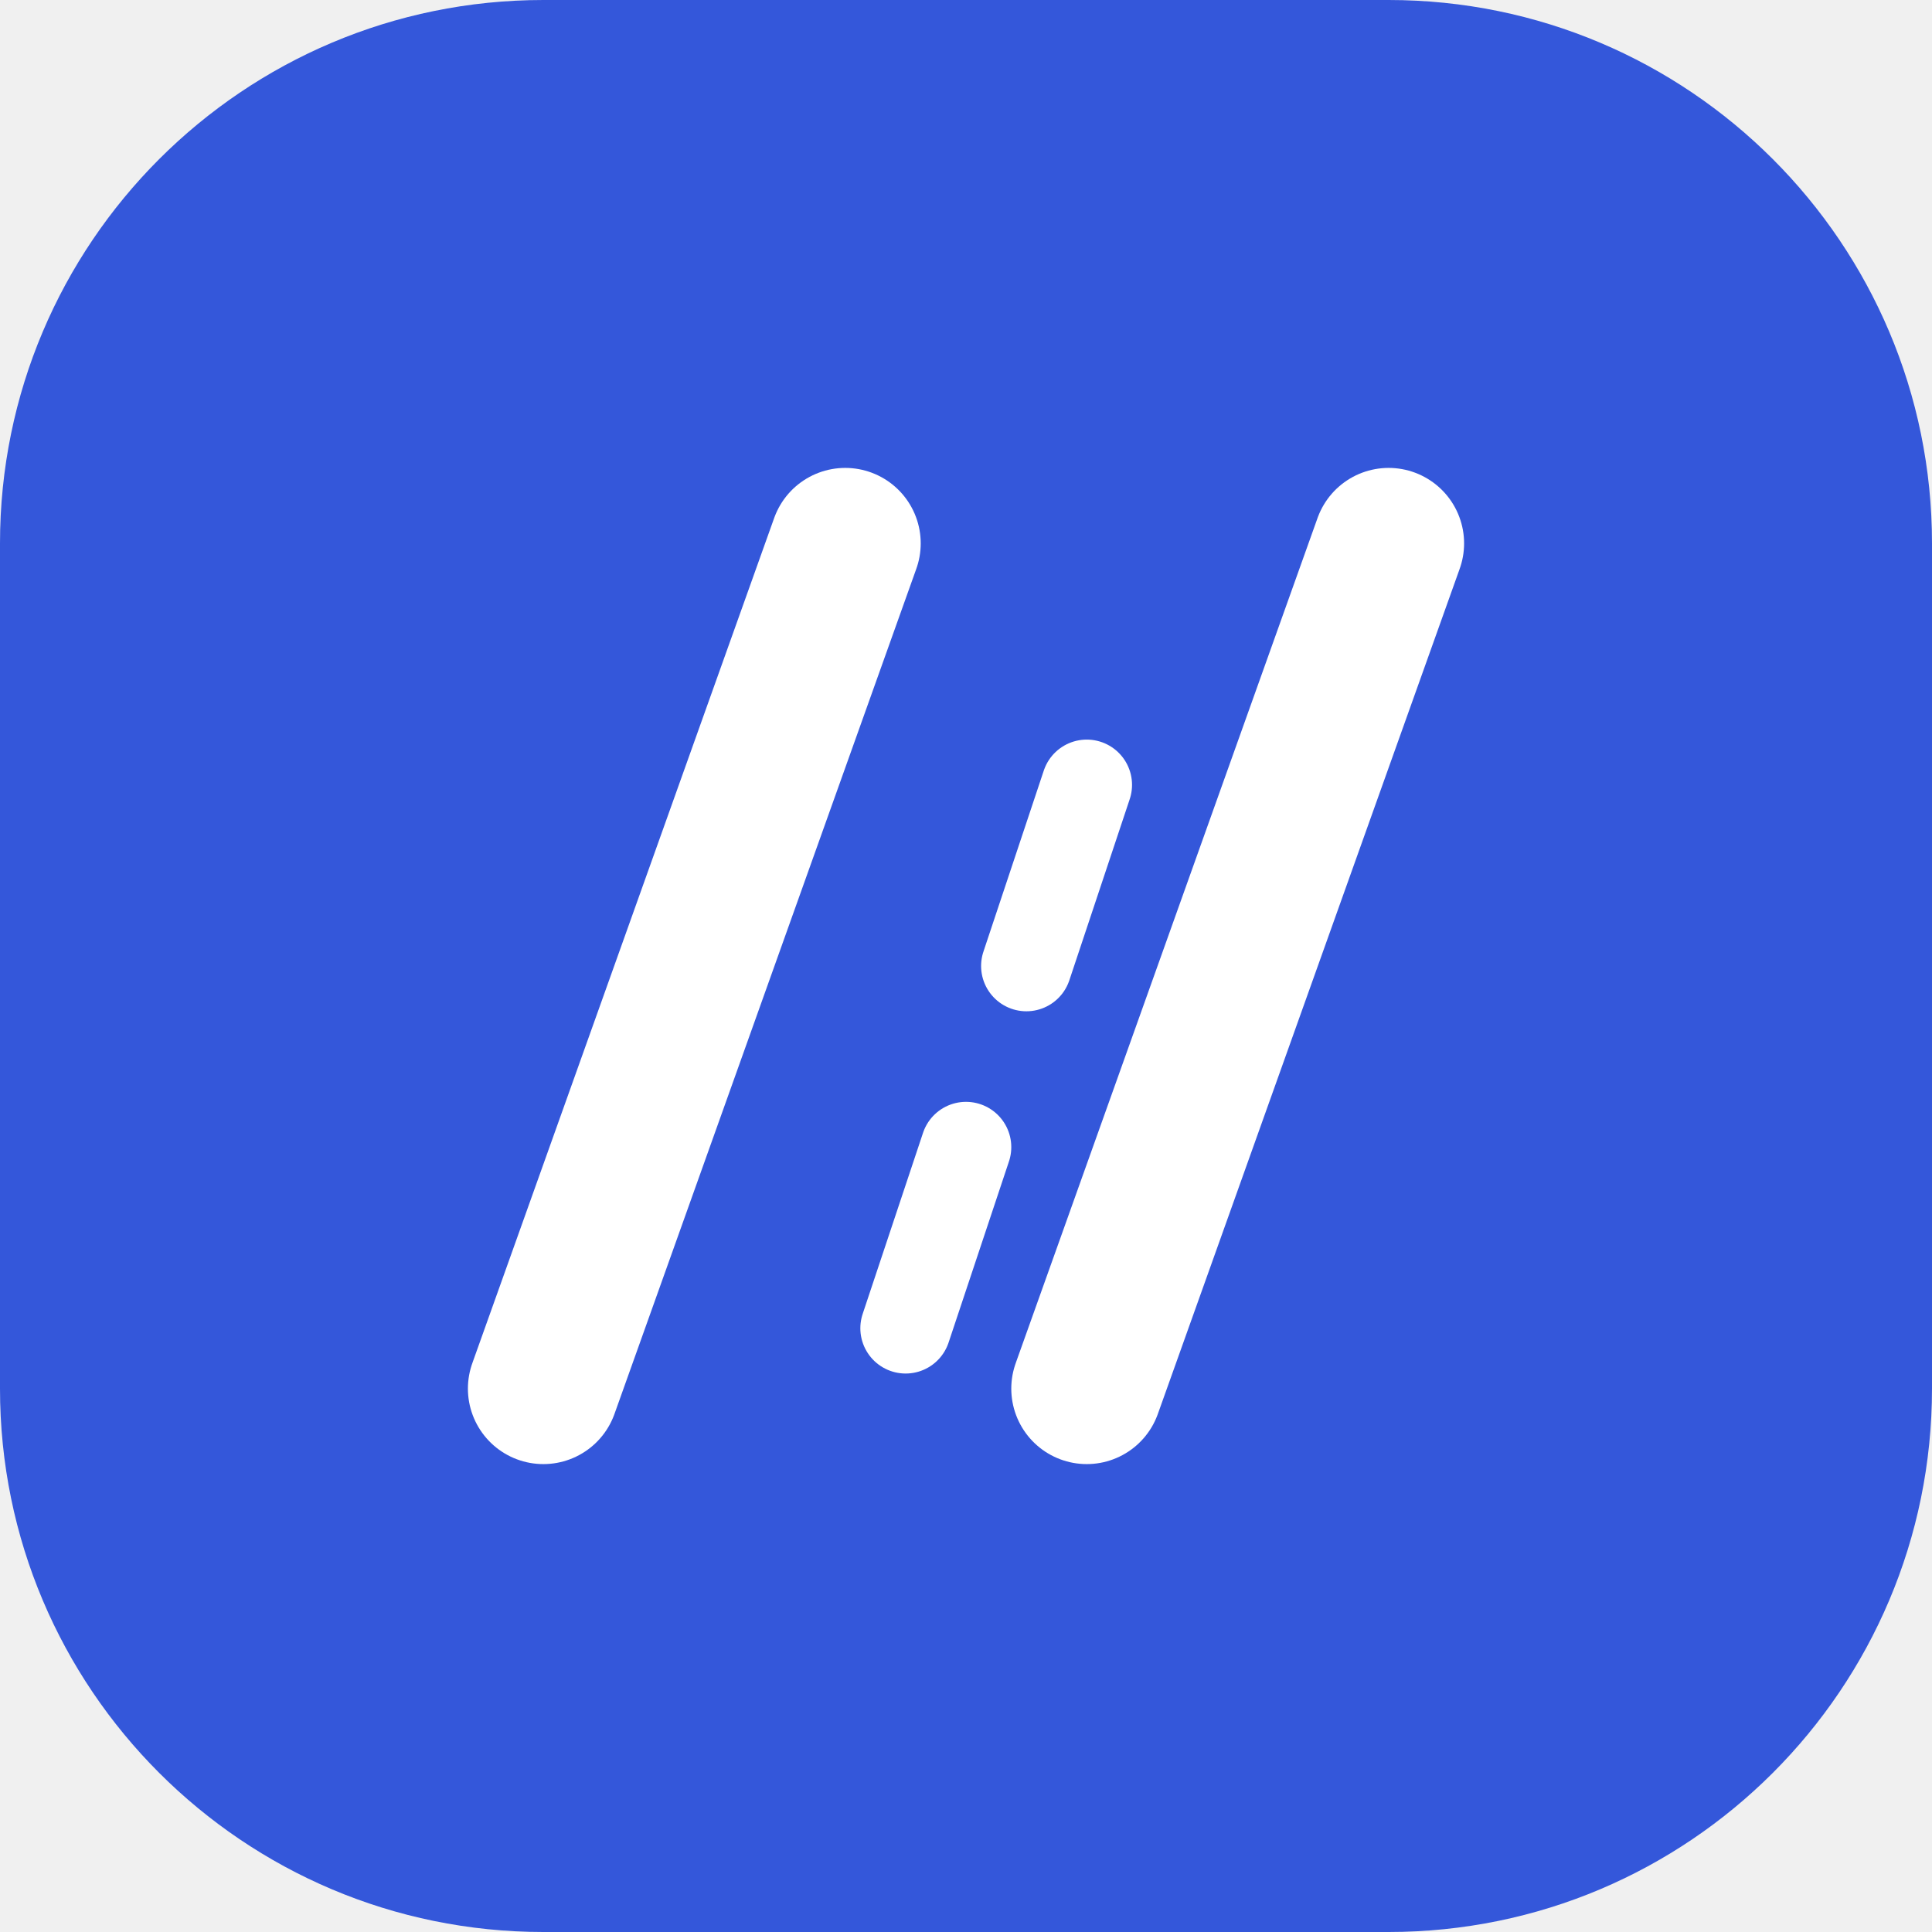
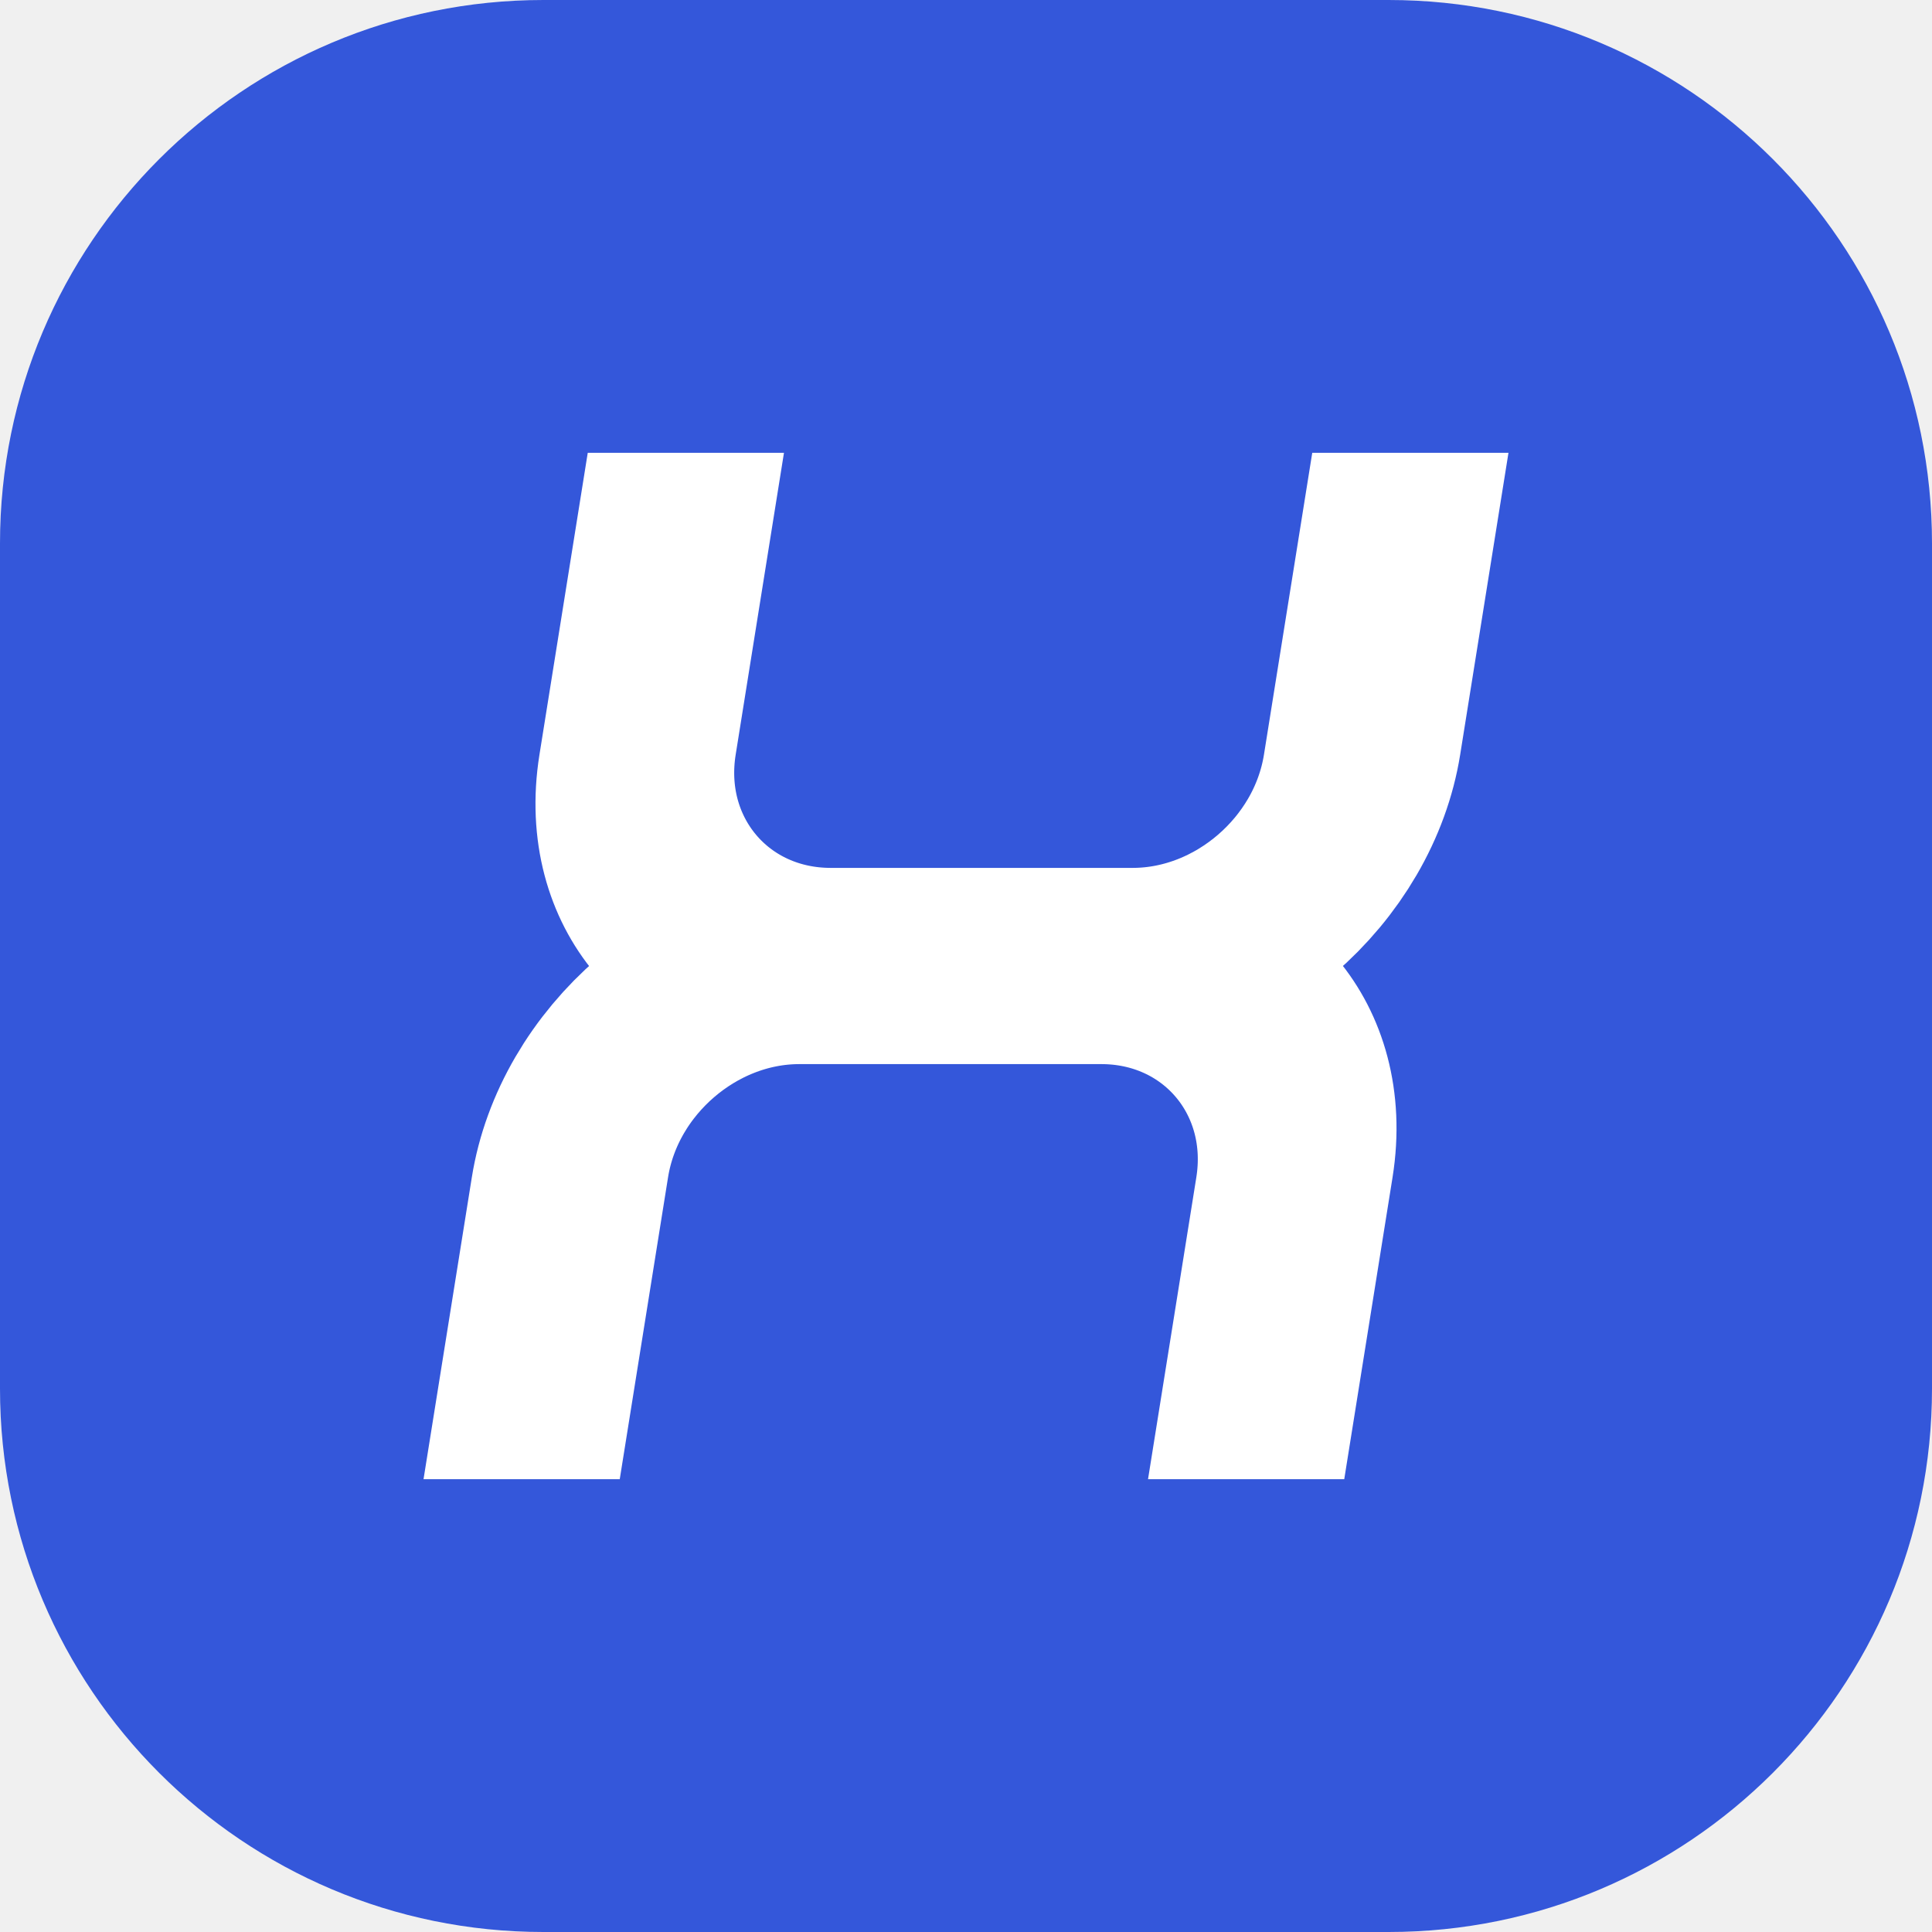
<svg xmlns="http://www.w3.org/2000/svg" width="32" height="32" viewBox="0 0 32 32" fill="none">
  <rect width="32" height="32" rx="9" fill="#3457da" />
-   <path d="M9 23 14 9m4 14 5-14" stroke="white" stroke-width="2.5" stroke-linecap="round" />
-   <path d="m15 22 1-3m1-3 1-3" stroke="white" stroke-width="1.5" stroke-linecap="round" />
+   <path d="M10 7.5v5a3.5 3.5 0 0 0 3.5 3.5h5a3.5 3.5 0 0 0 3.5-3.5v-5M10 24.5v-5a3.5 3.5 0 0 1 3.5-3.5h5a3.5 3.5 0 0 1 3.5 3.5v5" transform="matrix(1 0 -.16 1 2.56 0)" stroke="white" stroke-width="3.25" />
</svg>
